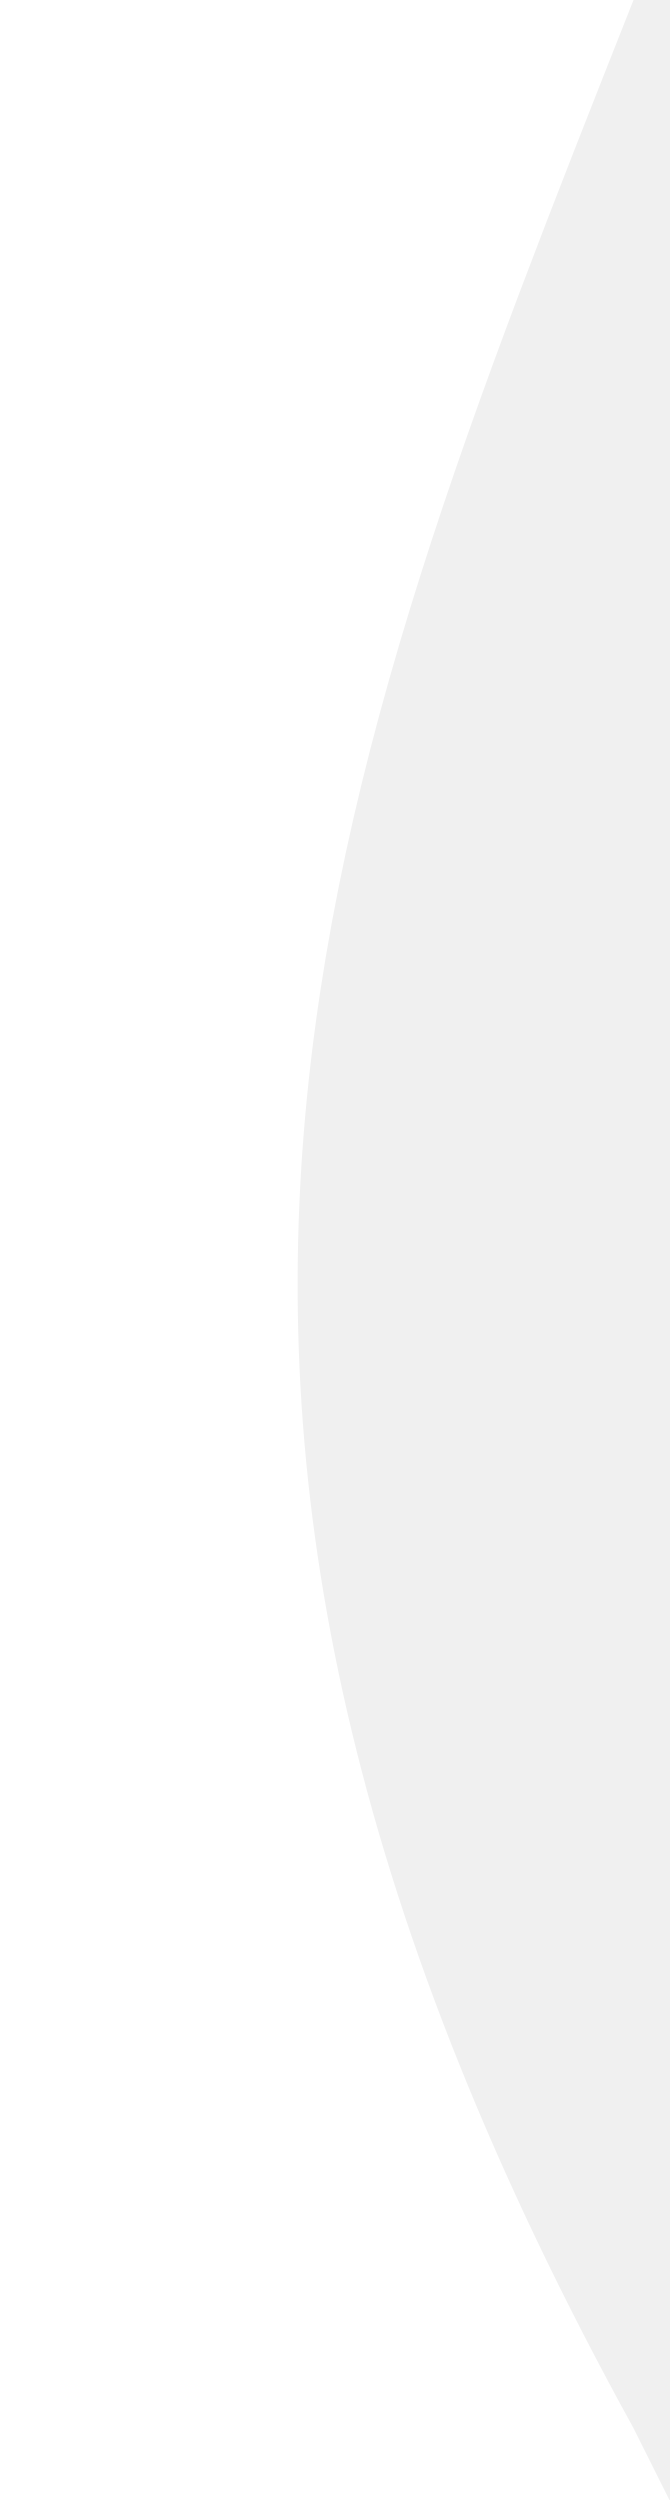
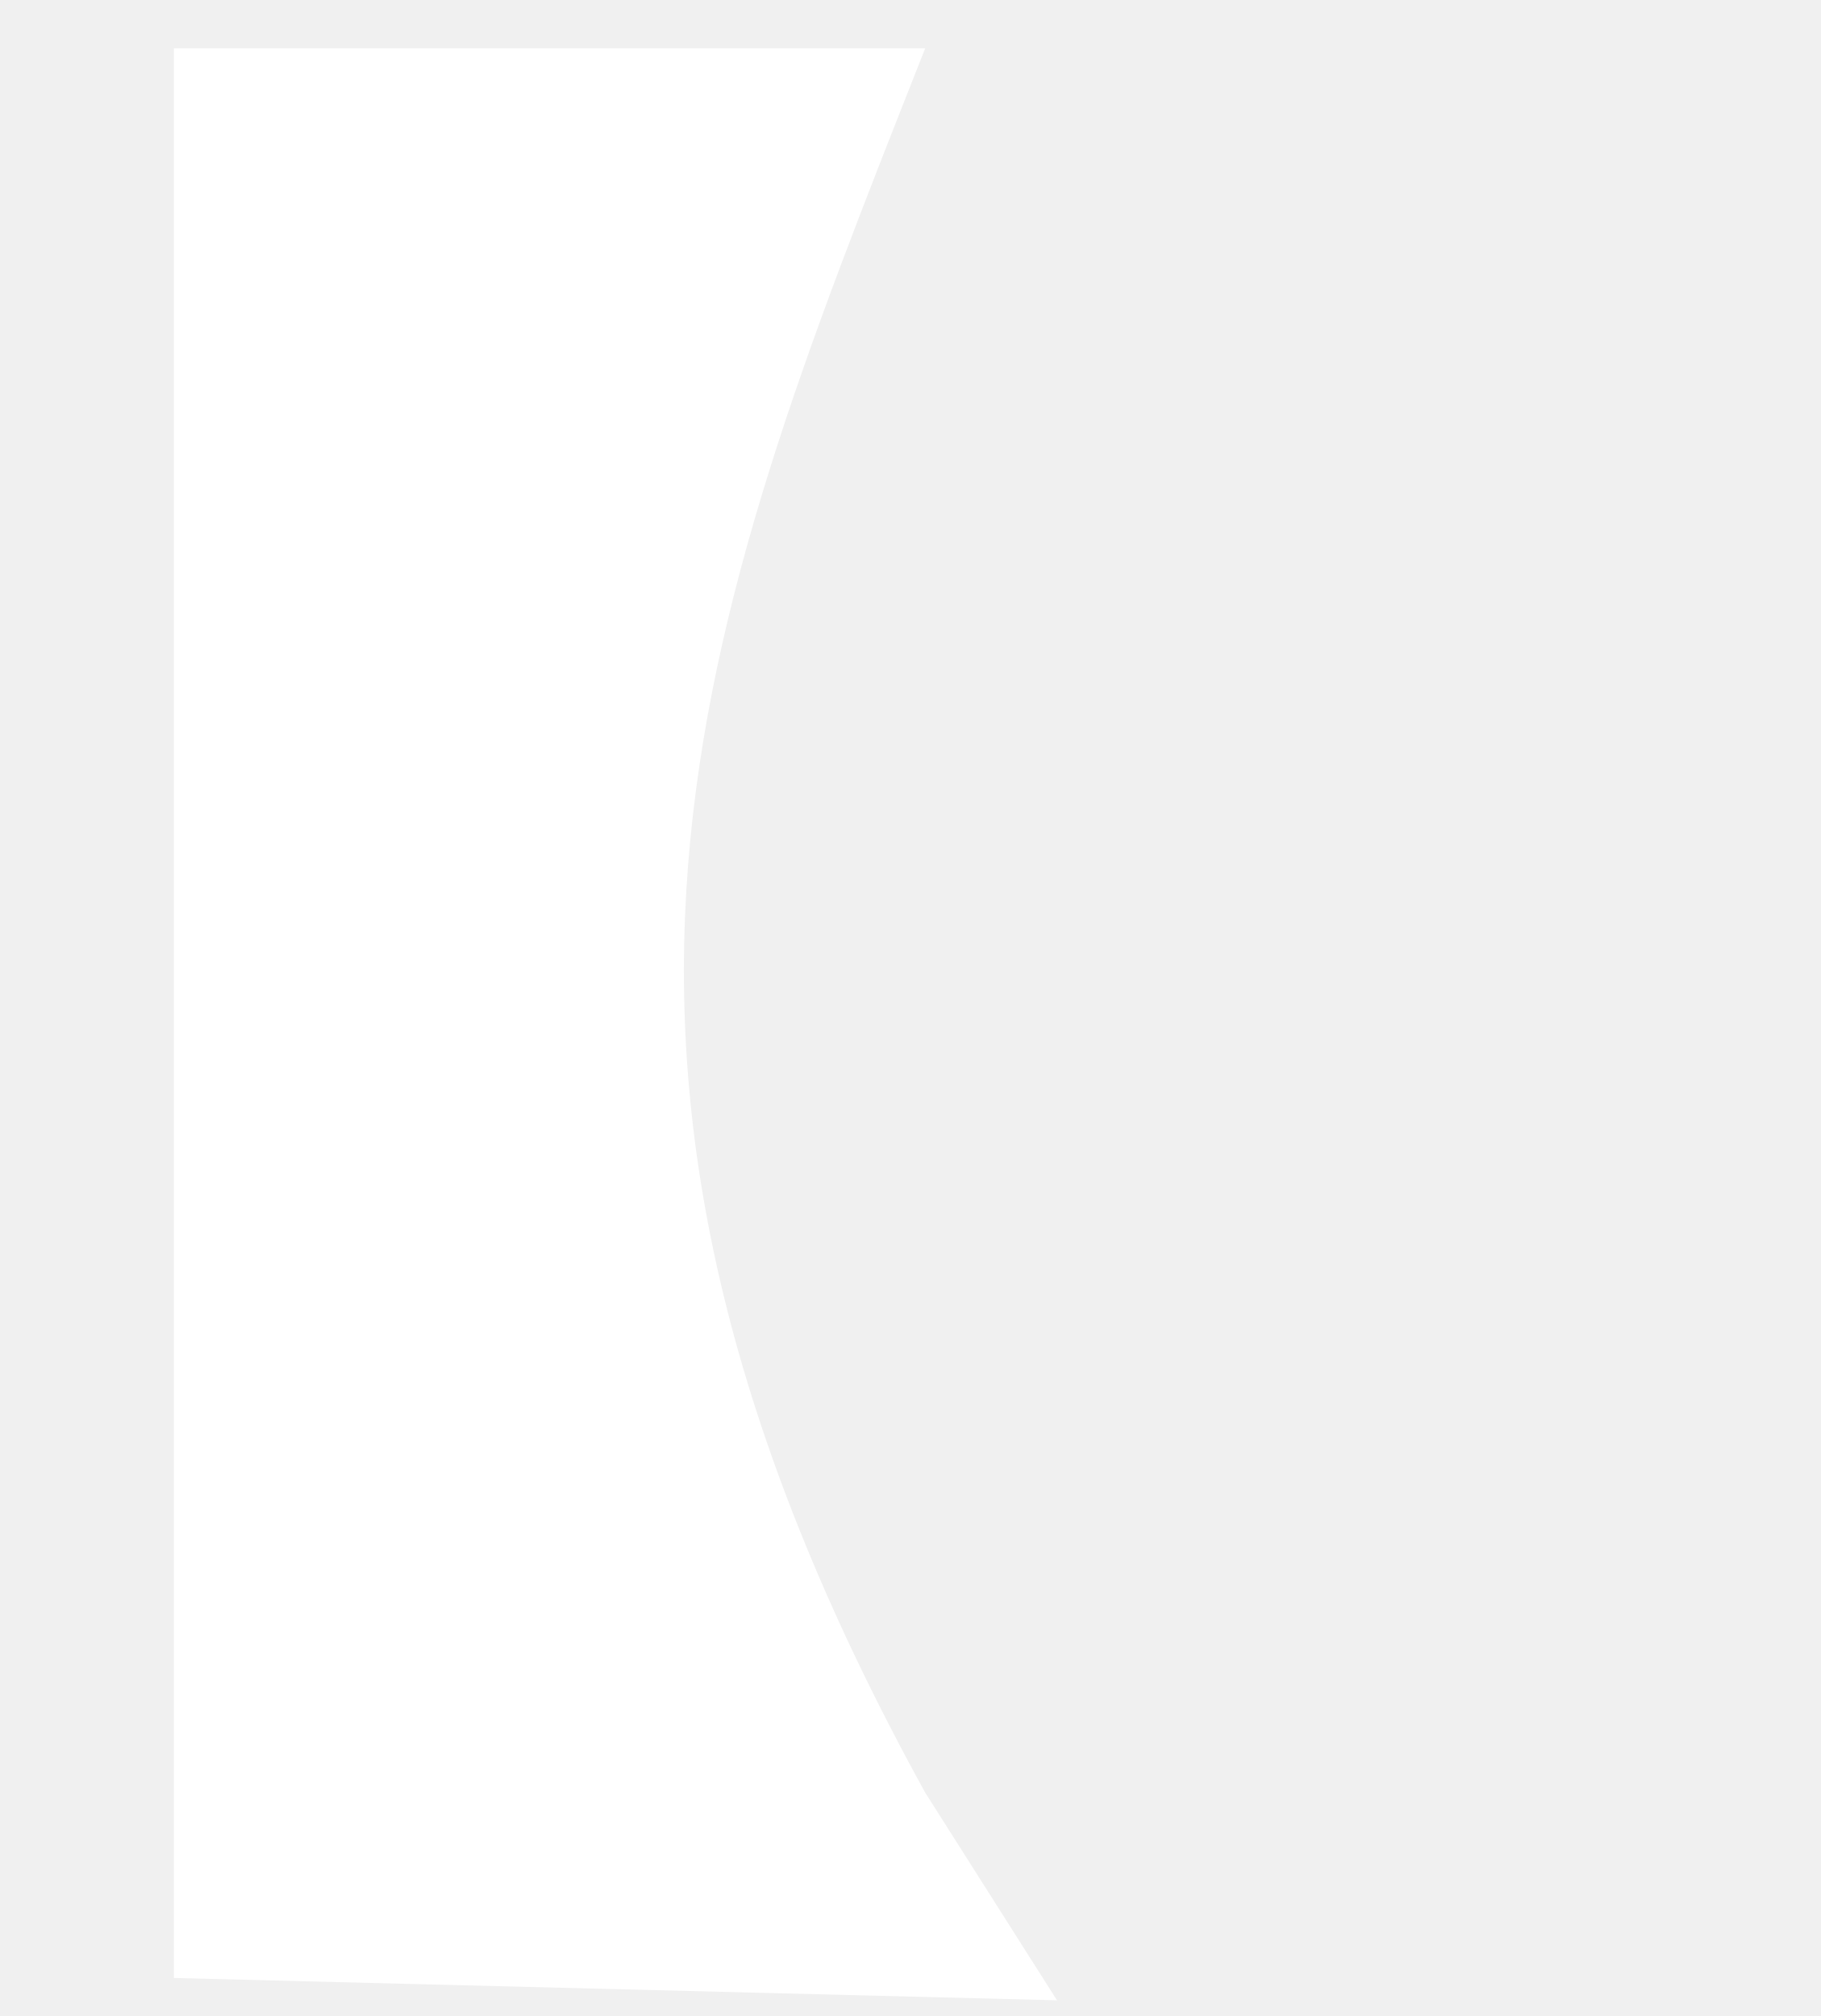
- <svg xmlns="http://www.w3.org/2000/svg" width="177" height="661" viewBox="0 0 177 661" fill="none">
-   <path d="M167.5 0H-0V661H106.5H177L167.5 642C19 372.5 83.5 212.5 167.5 0Z" fill="white" />
+ <svg xmlns="http://www.w3.org/2000/svg" width="670" height="742" viewBox="0 0 670 742" fill="none">
+   <path d="M340.5 17.782H64V678.782V727.999L389 736.222L340.5 659.782C192.723 391.594 255.877 231.843 339.274 20.883L340.5 17.782Z" fill="white" />
</svg>
